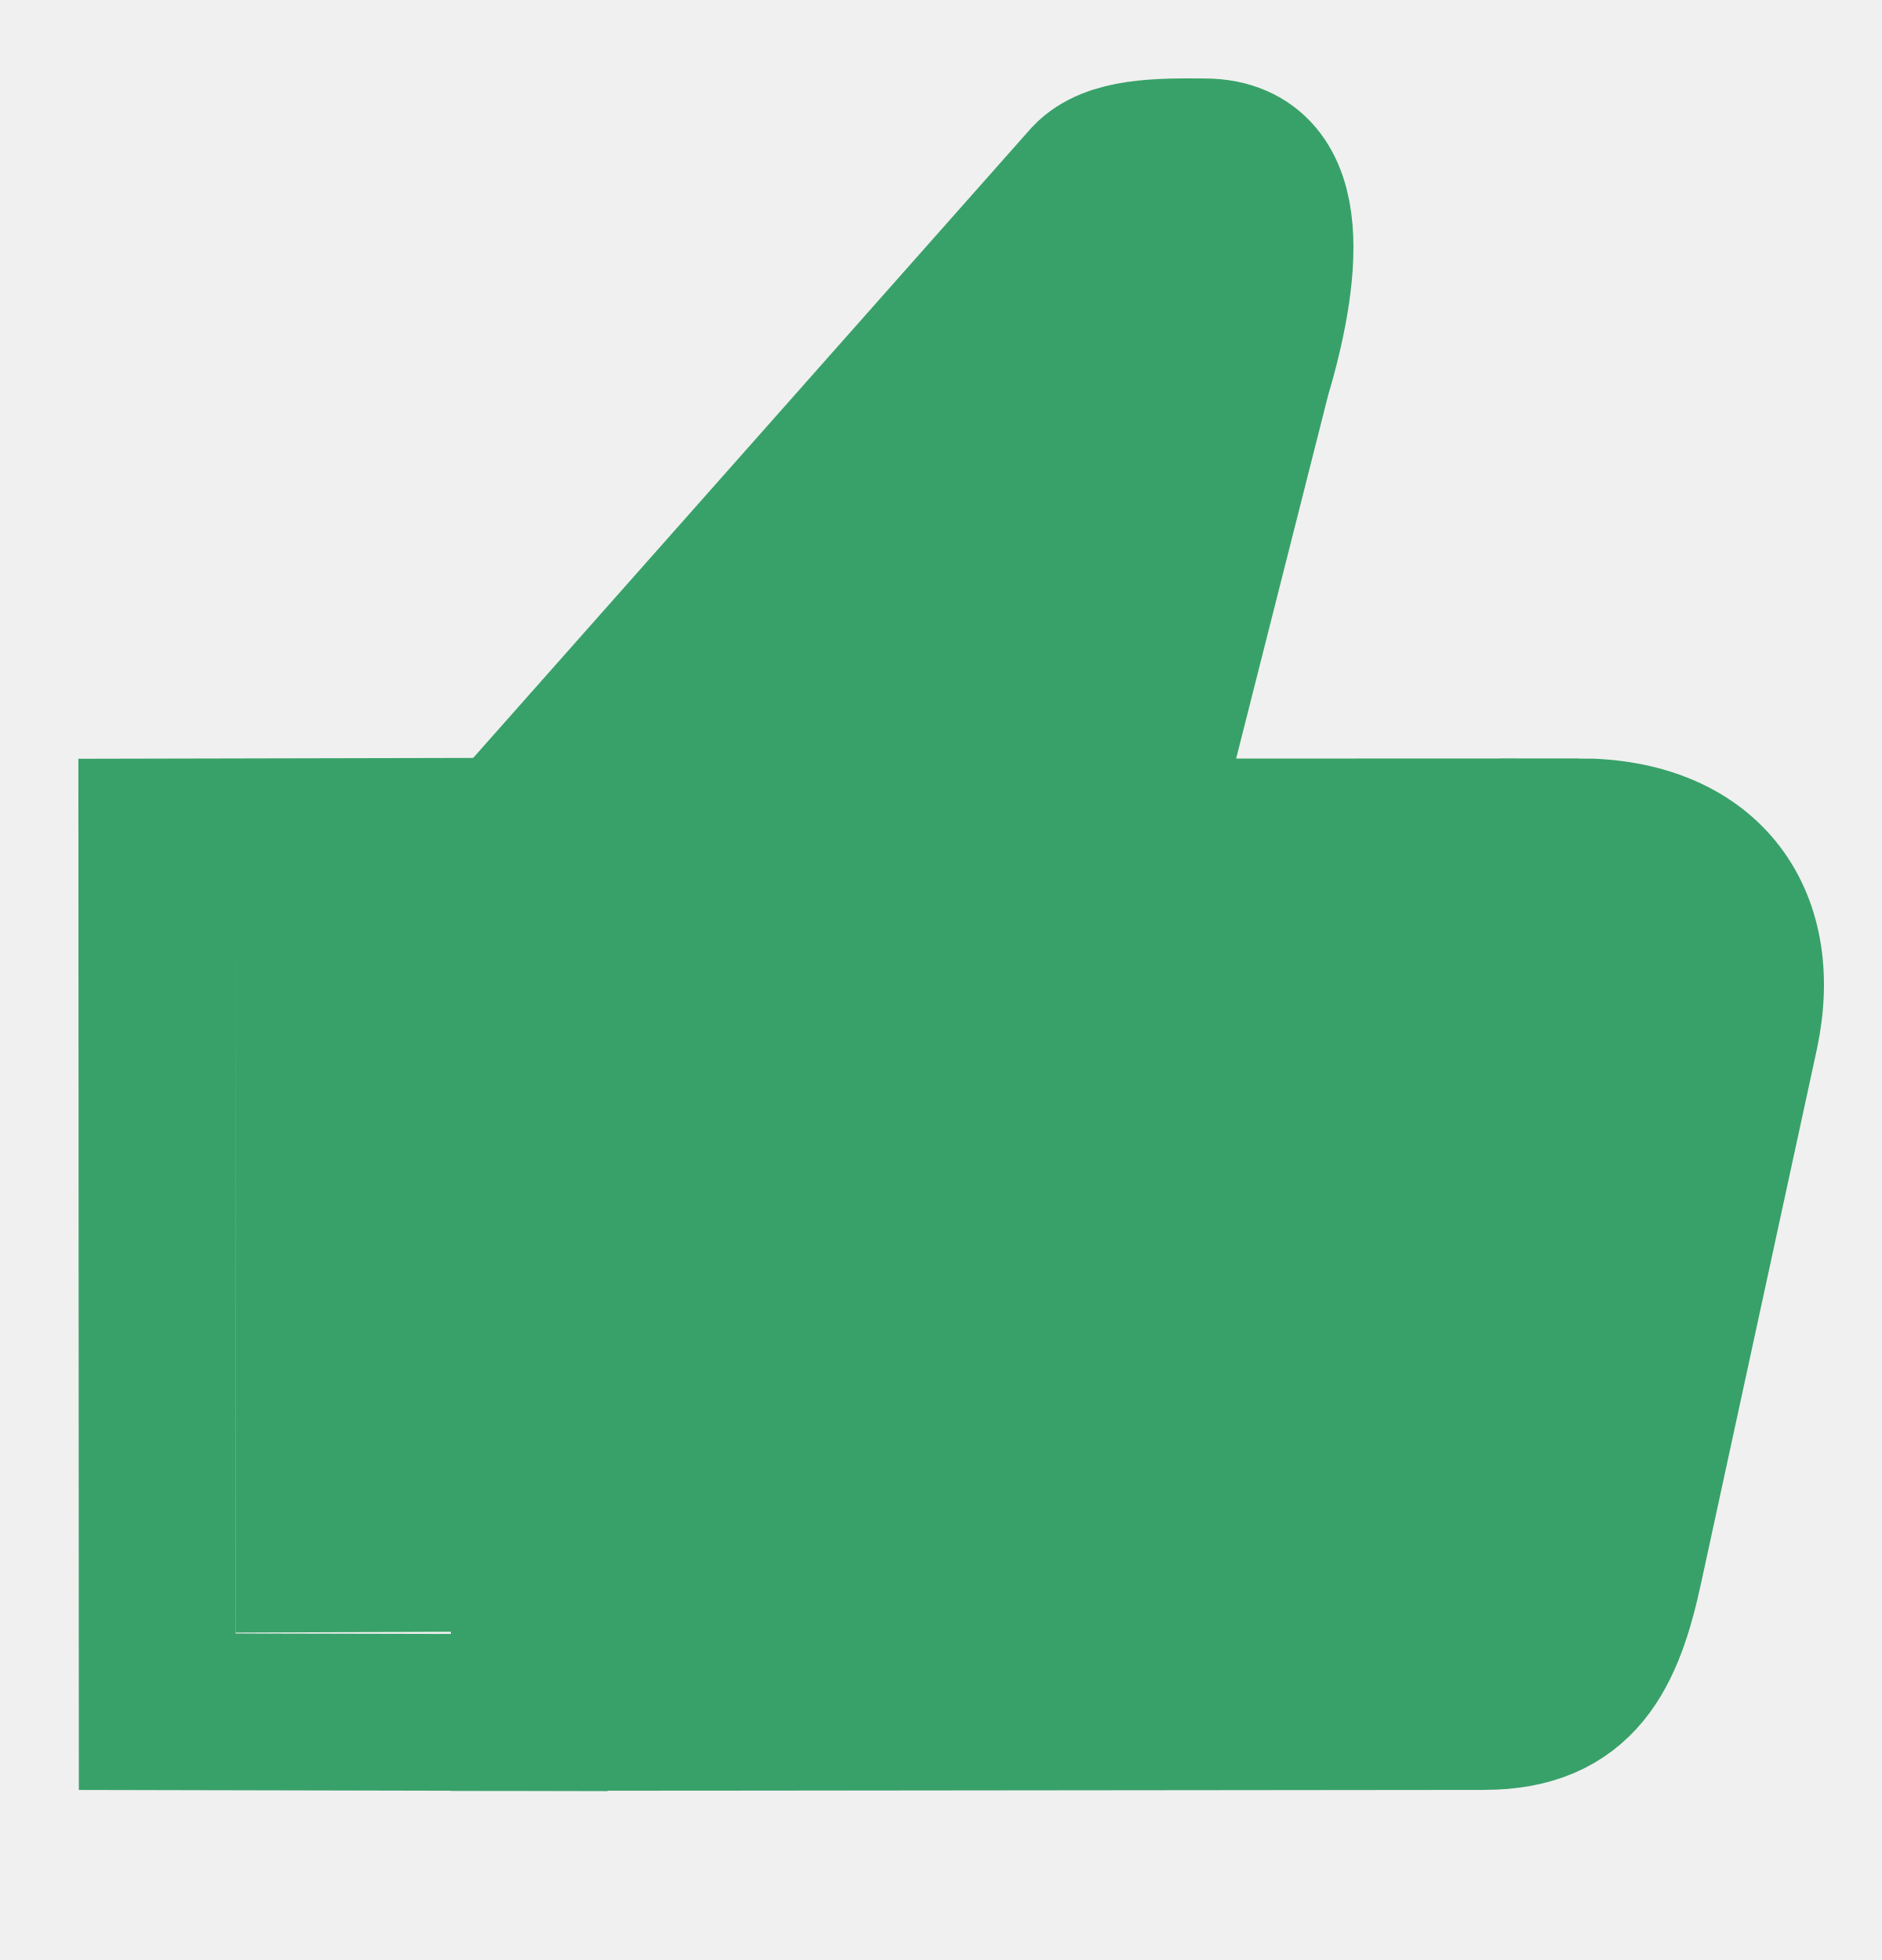
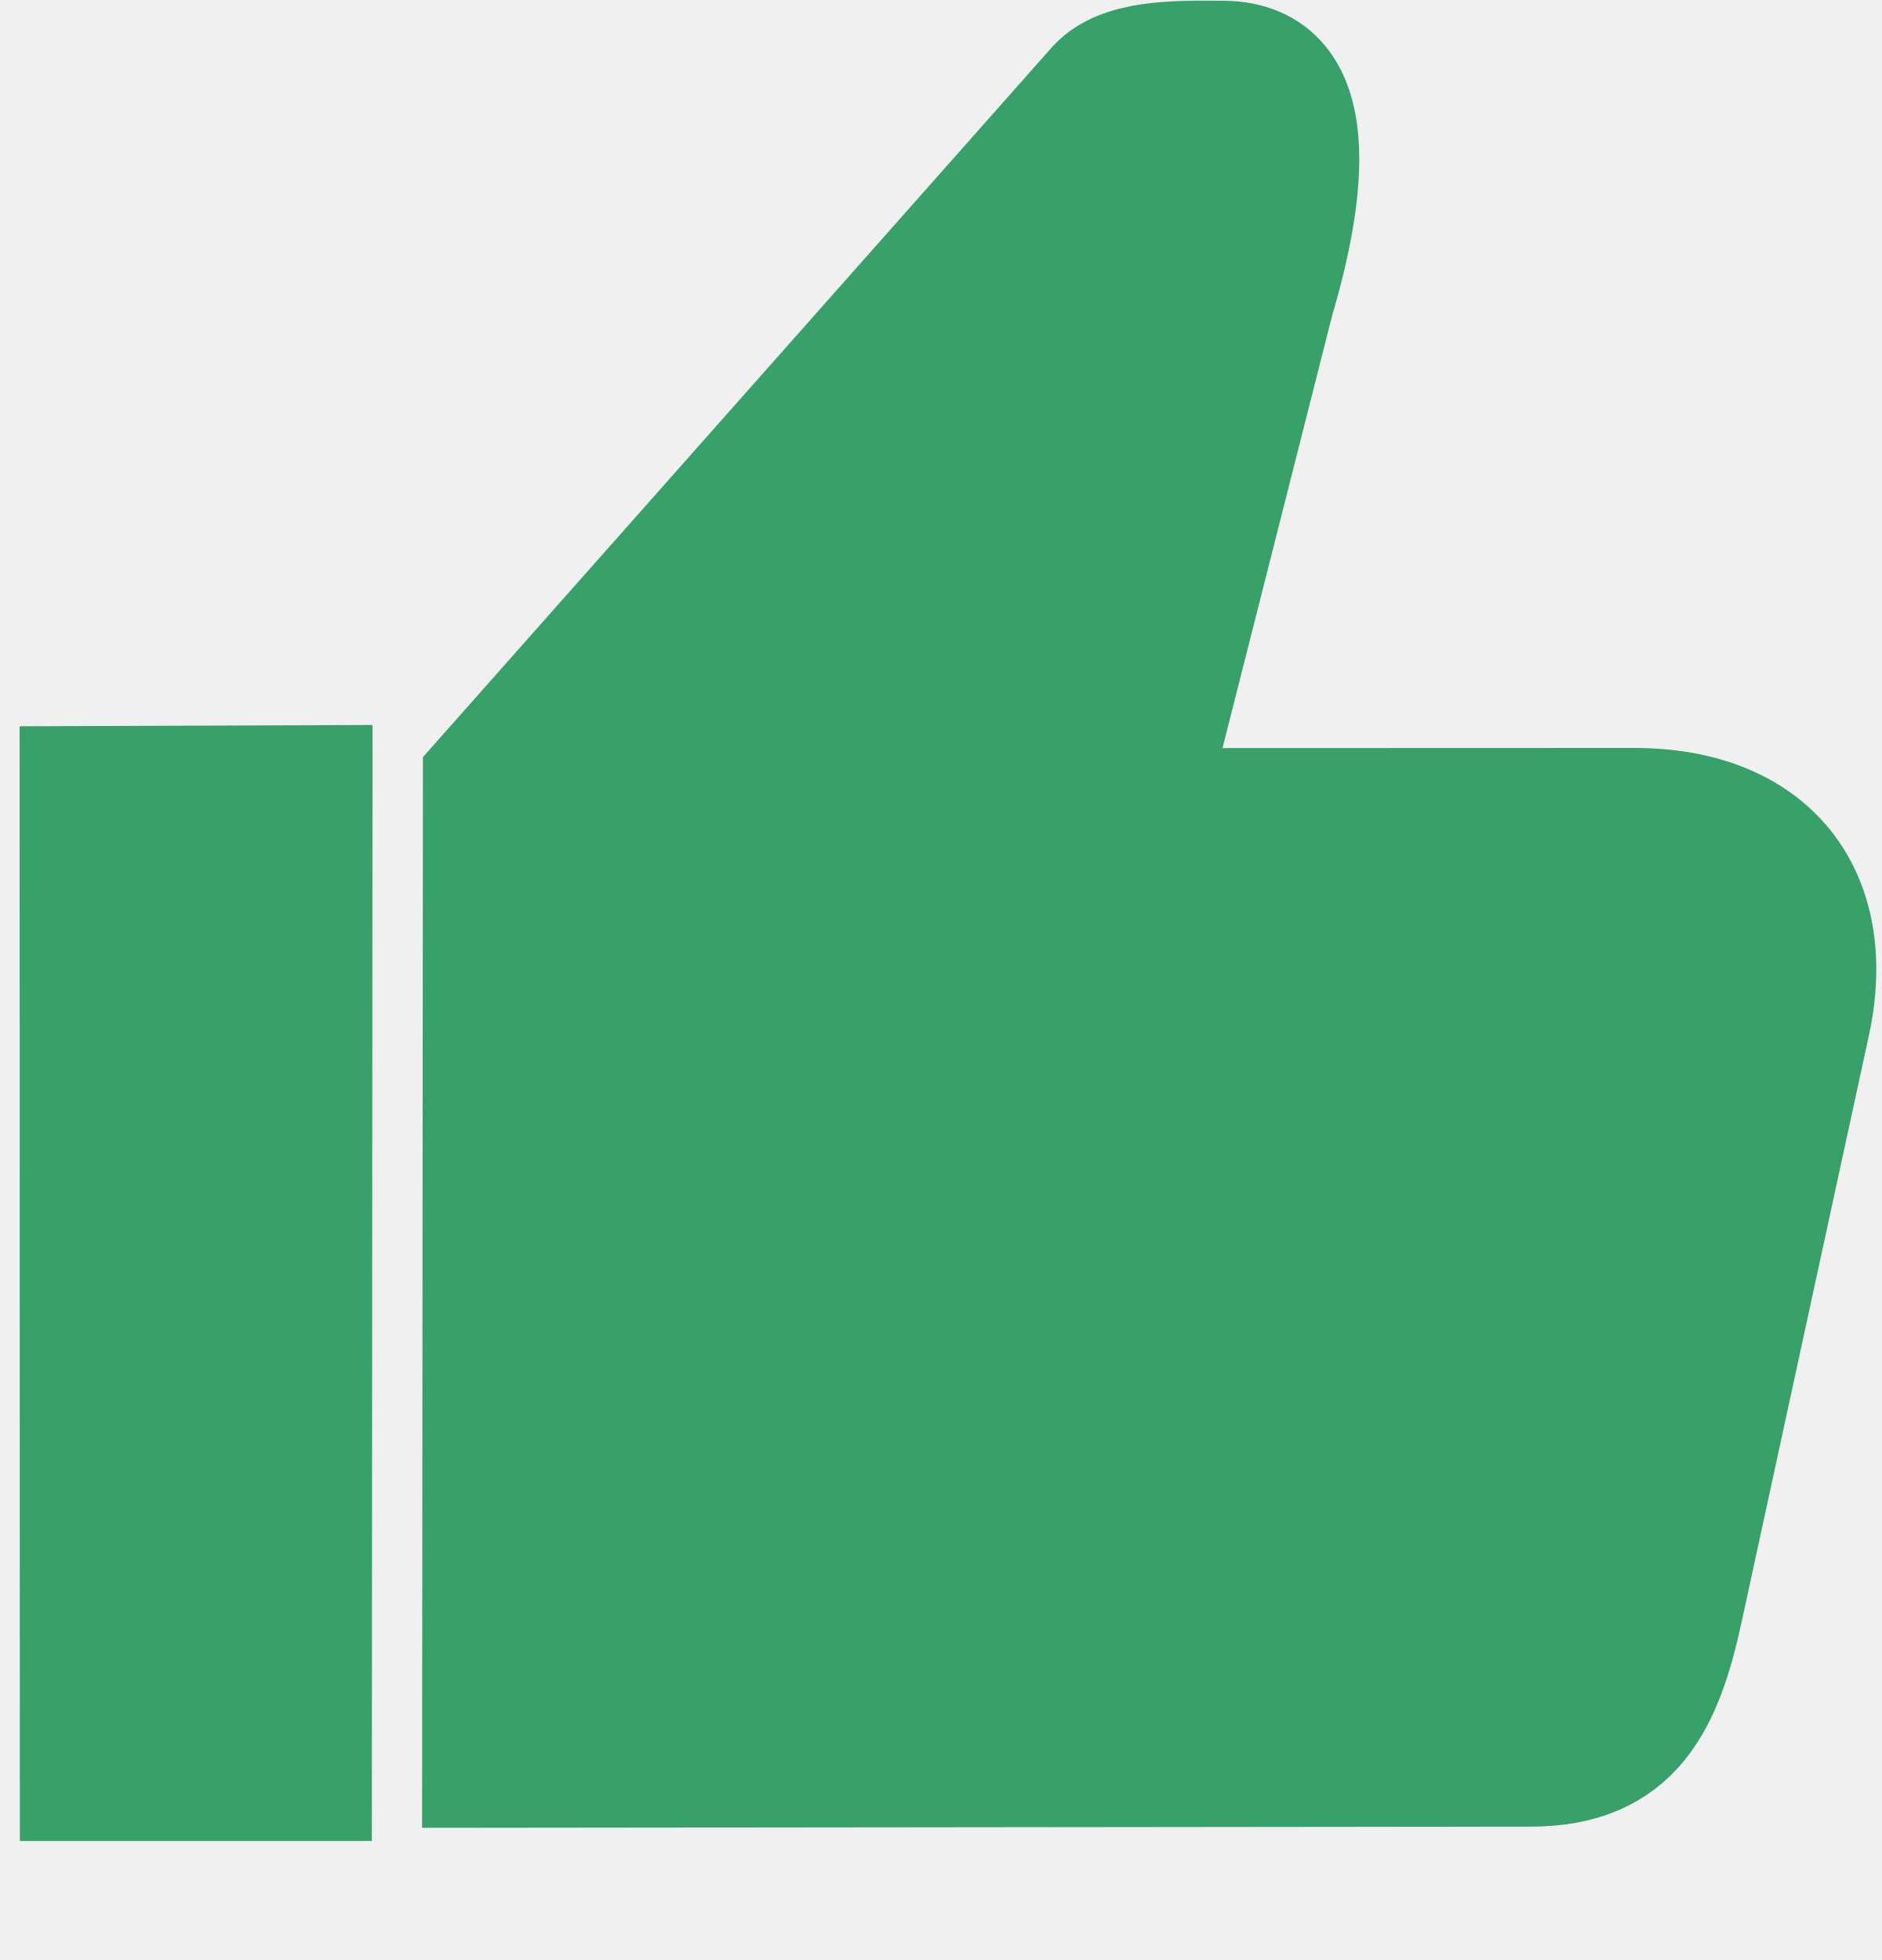
<svg xmlns="http://www.w3.org/2000/svg" width="24" height="25" fill="none">
-   <path d="m20.131 10.674-5.652.002 1.49-5.886c.362-1.215.59-2.776-.6-2.789-.591-.005-1.185-.005-1.476.302L6.76 10.356l-.01 11.486 12.178-.012c1.199 0 1.552-.75 1.79-1.86l1.476-6.807c.306-1.463-.468-2.49-2.063-2.49Z" stroke="#38A169" stroke-width="2" />
-   <path d="M6.762 10.666 2 10.676l.005 11.157 4.744.01.013-11.177Z" stroke="#38A169" stroke-width="2" />
-   <path d="m20.002 10.613-5.493.003 1.449-5.845c.351-1.207.573-2.758-.583-2.77-.575-.006-1.152-.006-1.435.3l-6.93 7.996L7 21.704l11.833-.012c1.164 0 1.507-.746 1.738-1.847l1.435-6.76c.297-1.453-.456-2.472-2.004-2.472Z" fill="#38A169" />
-   <path d="m5 12-1 .004.003 7.816.993-.004L5 12Z" stroke="#38A169" stroke-width="2" />
+   <mask id="a" style="mask-type:luminance" maskUnits="userSpaceOnUse" x="0" y="0" width="24" height="24">
+     <path d="M0 0h24v23.482H0V0Z" fill="#fff" />
+   </mask>
+   <g mask="url(#a)">
+     <path d="m20.838 10.29-6.212.002 1.639-6.467c.397-1.336.648-3.052-.66-3.065-.65-.007-1.303-.007-1.622.332l-7.84 8.85-.01 12.621 13.383-.014c1.317 0 1.705-.824 1.966-2.043l1.623-7.48c.336-1.608-.515-2.736-2.267-2.736ZM4 10l-3 .011.003 12.978L3.992 23 4 10Z" stroke="#38A169" stroke-width="1.5" />
+     <path d="m20.667 10.18-6.196.003 1.634-6.23c.396-1.286.647-2.939-.657-2.952-.649-.006-1.3-.006-1.62.32L6.012 9.843 6 22l13.349-.013c1.313 0 1.7-.795 1.96-1.968l1.62-7.205c.334-1.548-.515-2.634-2.262-2.634Z" fill="#38A169" />
+     <path d="m3.5 11-1.5.006L2.005 22l1.489-.006L3.5 11Z" stroke="#38A169" stroke-width="2" />
+   </g>
</svg>
